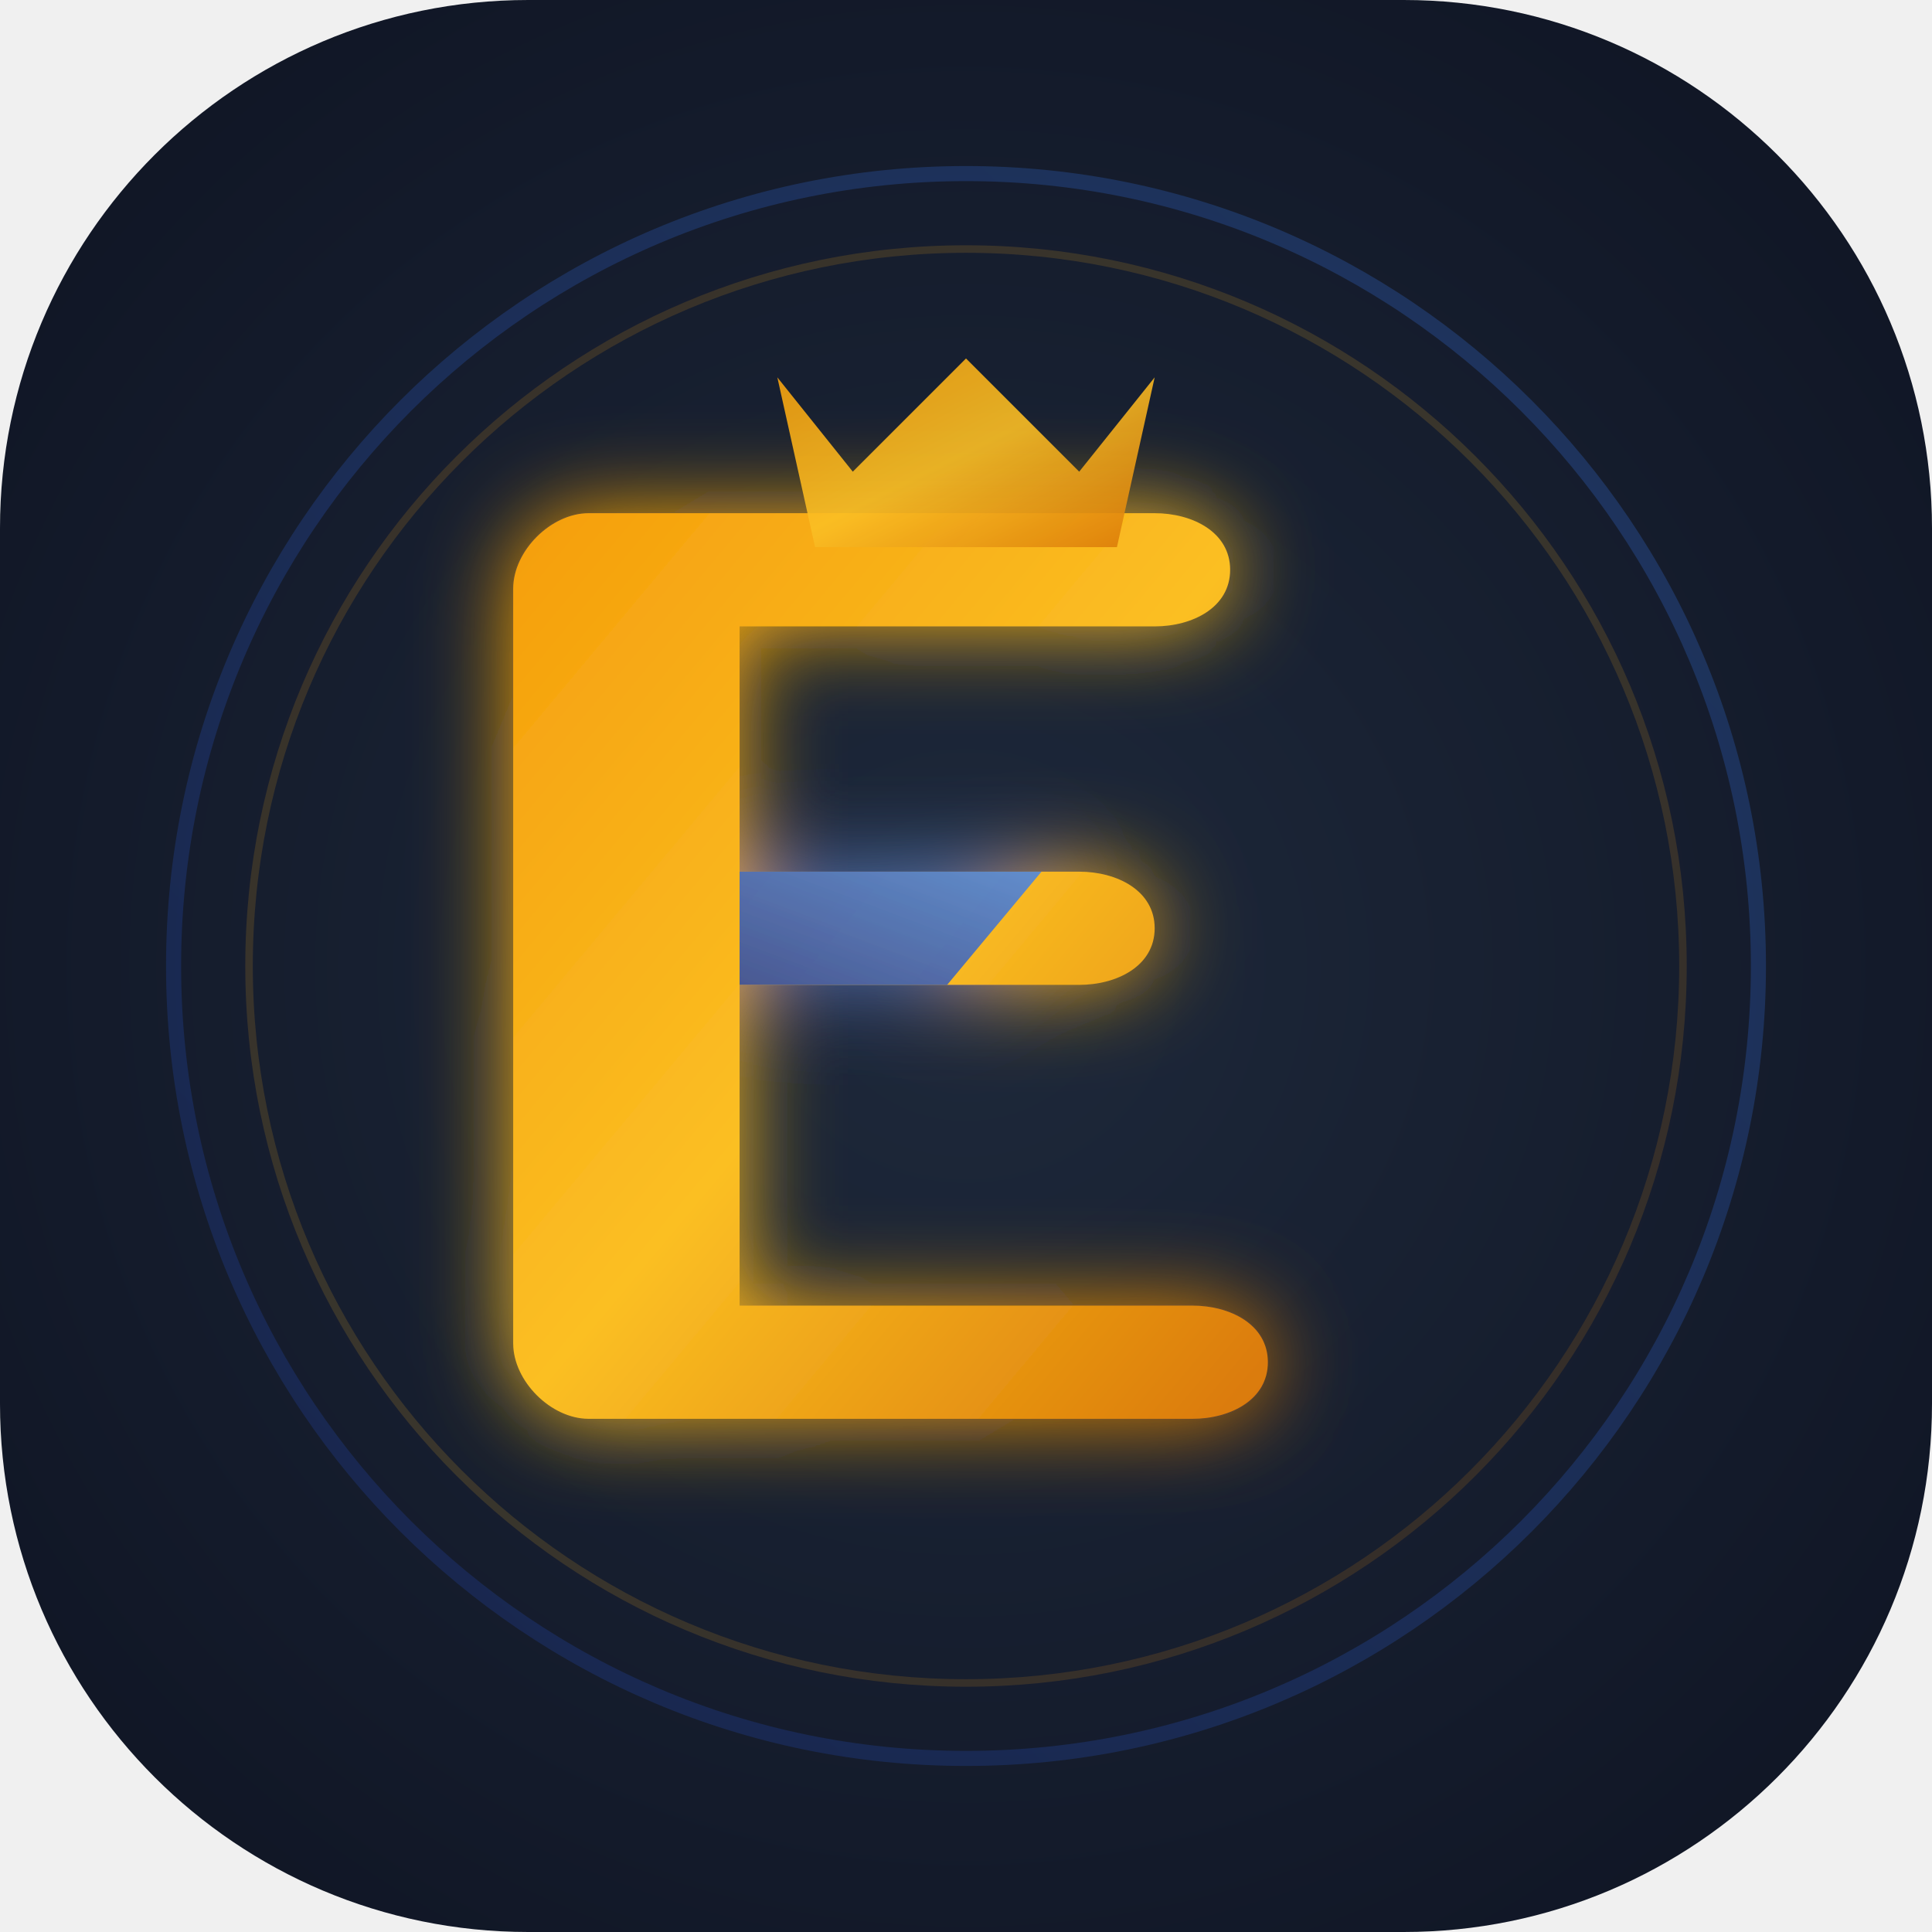
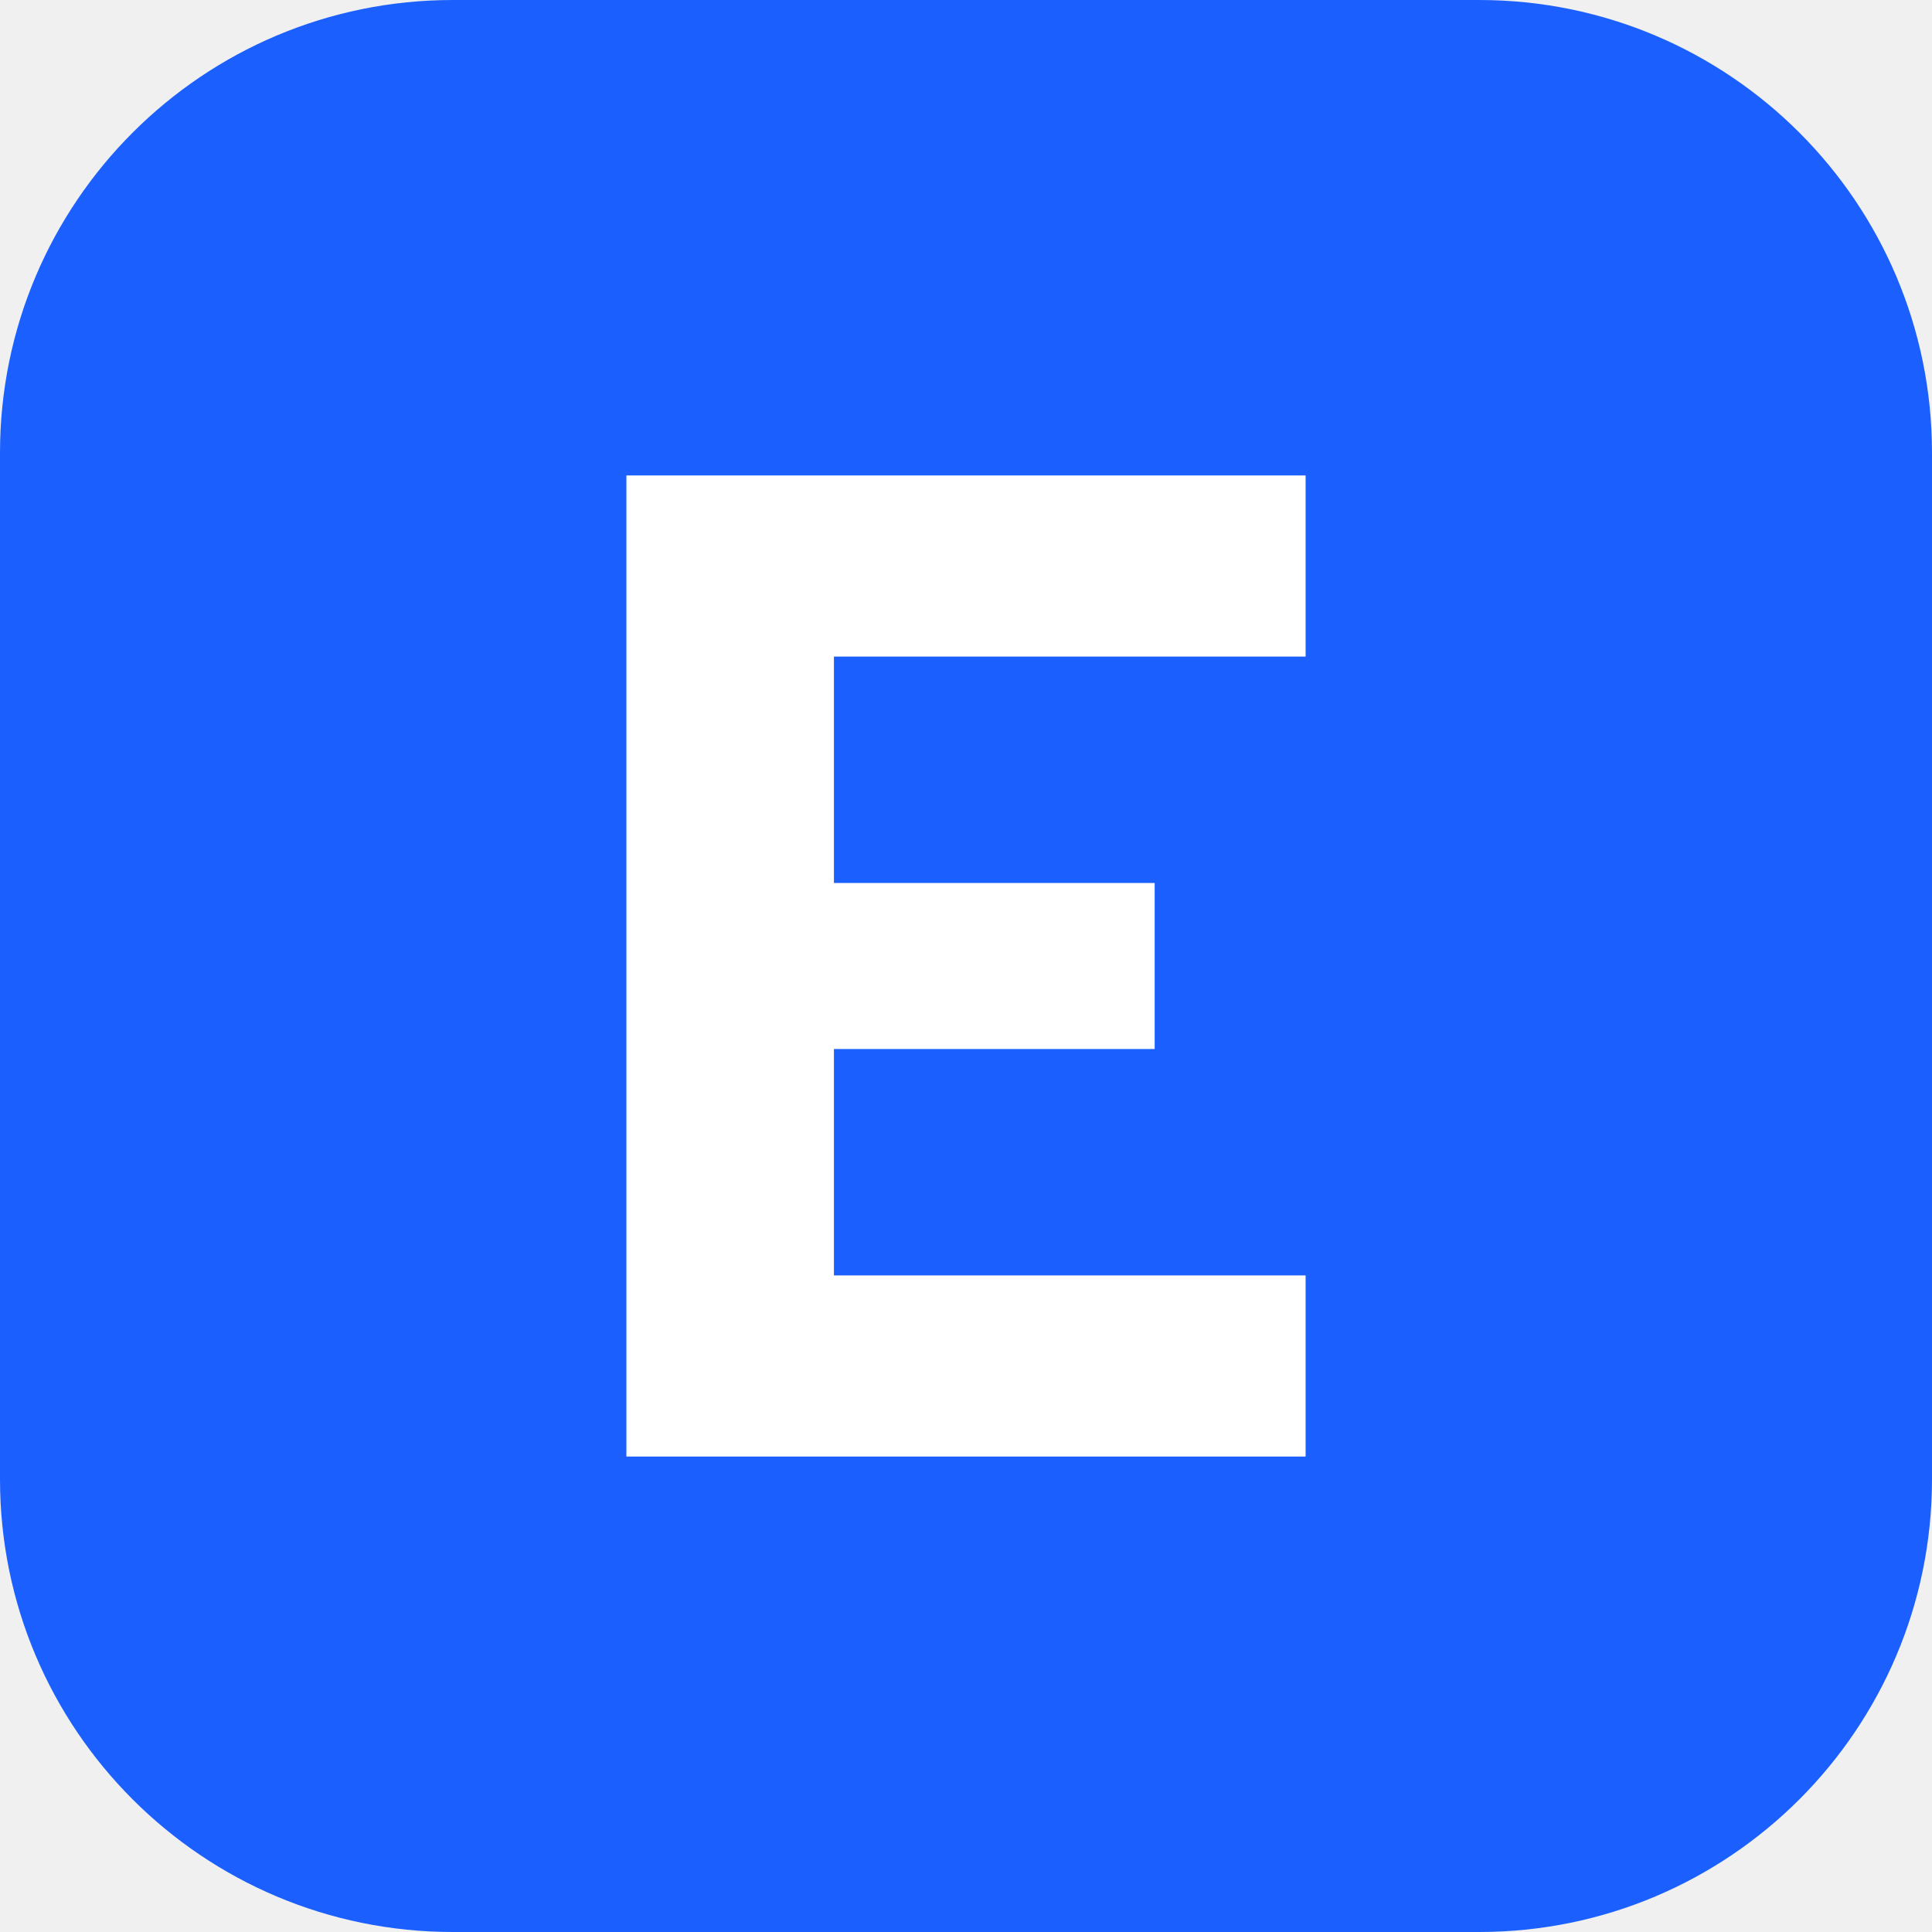
<svg xmlns="http://www.w3.org/2000/svg" viewBox="0 0 512 512" width="512" height="512">
-   <defs>
-     <radialGradient id="bgGrad" cx="50%" cy="50%" r="70%">
-       <stop offset="0%" stop-color="#1E293B" />
-       <stop offset="100%" stop-color="#0E1322" />
-     </radialGradient>
-     <linearGradient id="goldGrad" x1="0%" y1="0%" x2="100%" y2="100%">
-       <stop offset="0%" stop-color="#F59E0B" />
-       <stop offset="50%" stop-color="#FBBF24" />
-       <stop offset="100%" stop-color="#D97706" />
-     </linearGradient>
-     <linearGradient id="cyberBlue" x1="0%" y1="100%" x2="100%" y2="0%">
-       <stop offset="0%" stop-color="#1E40AF" />
-       <stop offset="100%" stop-color="#3B82F6" />
-     </linearGradient>
-     <filter id="beautyGlow" x="-20%" y="-20%" width="140%" height="140%">
-       <feGaussianBlur stdDeviation="12" result="blur" />
-       <feComposite in="SourceGraphic" in2="blur" operator="over" />
-     </filter>
-   </defs>
-   <rect width="512" height="512" rx="140" fill="url(#bgGrad)" />
-   <circle cx="256" cy="256" r="210" fill="none" stroke="url(#cyberBlue)" stroke-width="4" stroke-opacity="0.25" />
-   <circle cx="256" cy="256" r="190" fill="none" stroke="url(#goldGrad)" stroke-width="2" stroke-opacity="0.15" />
-   <g filter="url(#beautyGlow)" transform="translate(136, 116)">
-     <path d="M 20 20               L 170 20               C 180 20, 190 25, 190 35               C 190 45, 180 50, 170 50               L 60 50               L 60 115               L 150 115               C 160 115, 170 120, 170 130               C 170 140, 160 145, 150 145               L 60 145               L 60 230               L 180 230               C 190 230, 200 235, 200 245               C 200 255, 190 260, 180 260               L 20 260               C 10 260, 0 250, 0 240               L 0 40               C 0 30, 10 20, 20 20 Z" fill="url(#goldGrad)" />
-     <path d="M 60 115 L 140 115 L 115 145 L 60 145 Z" fill="url(#cyberBlue)" opacity="0.8" />
-   </g>
-   <path d="M 206 100             L 226 125             L 256 95             L 286 125             L 306 100             L 296 145             L 216 145 Z" fill="url(#goldGrad)" opacity="0.9" />
+   <rect width="512" height="512" rx="120" fill="#1b60ff" />
+   <path d="M 166 126 L 346 126 L 346 174 L 221 174 L 221 234 L 306 234 L 306 278 L 221 278 L 221 338 L 346 338 L 346 386 L 166 386 Z" fill="#FFFFFF" />
</svg>
